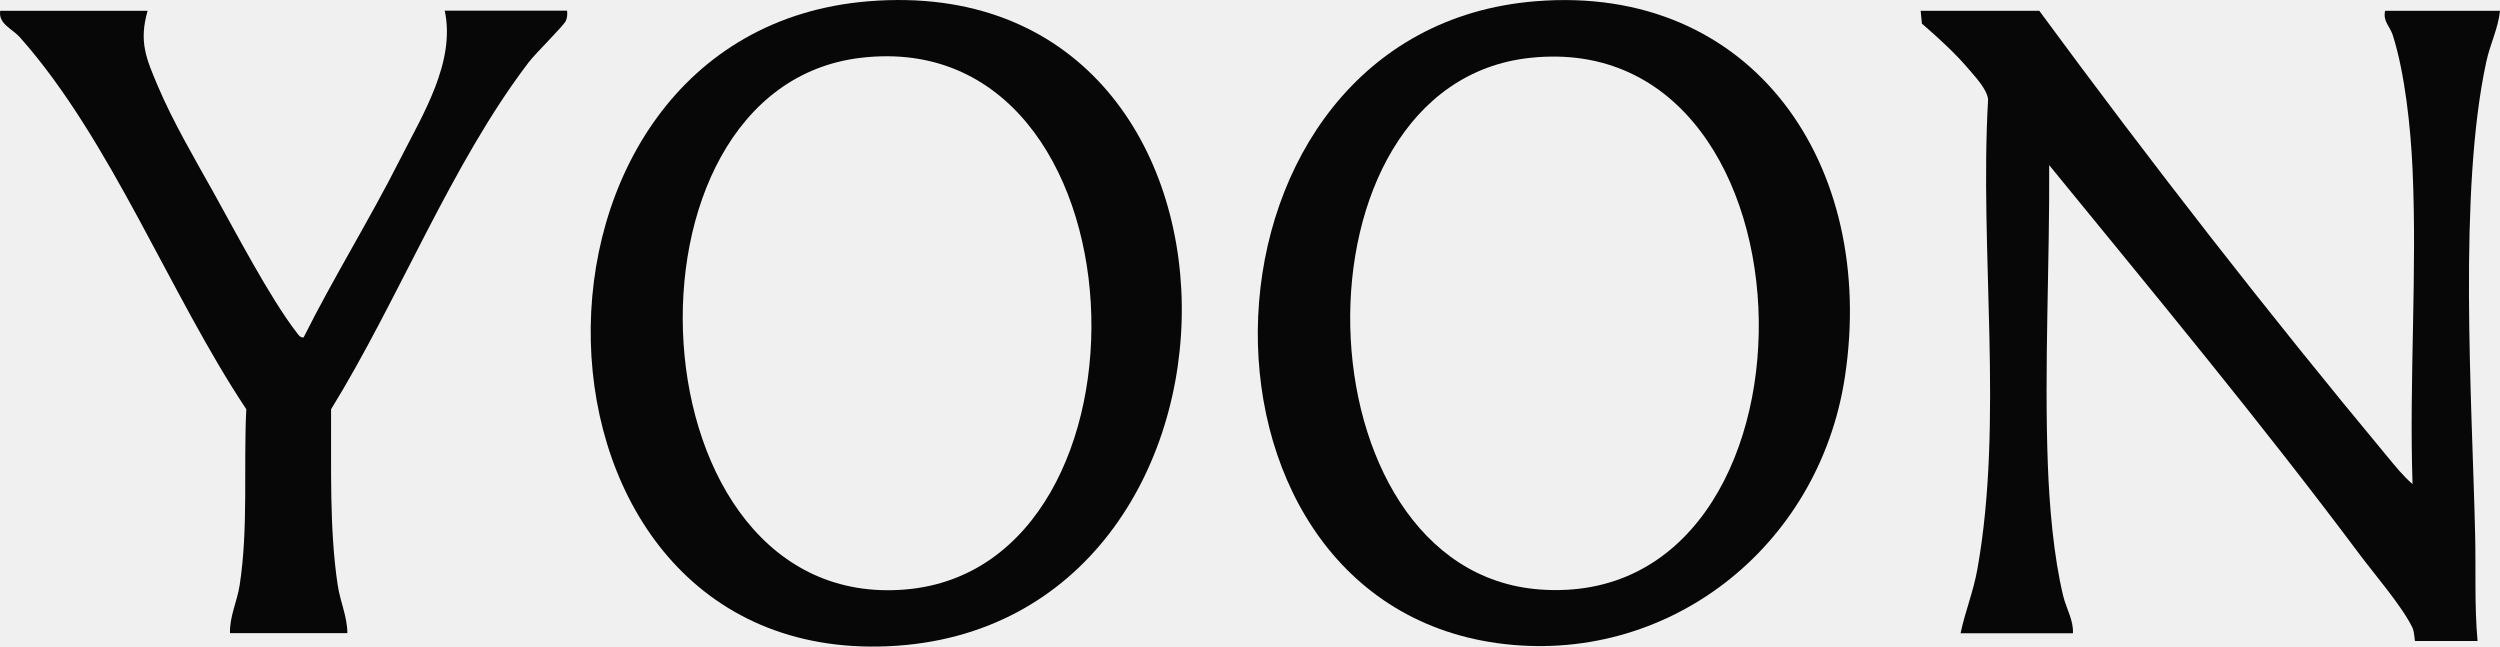
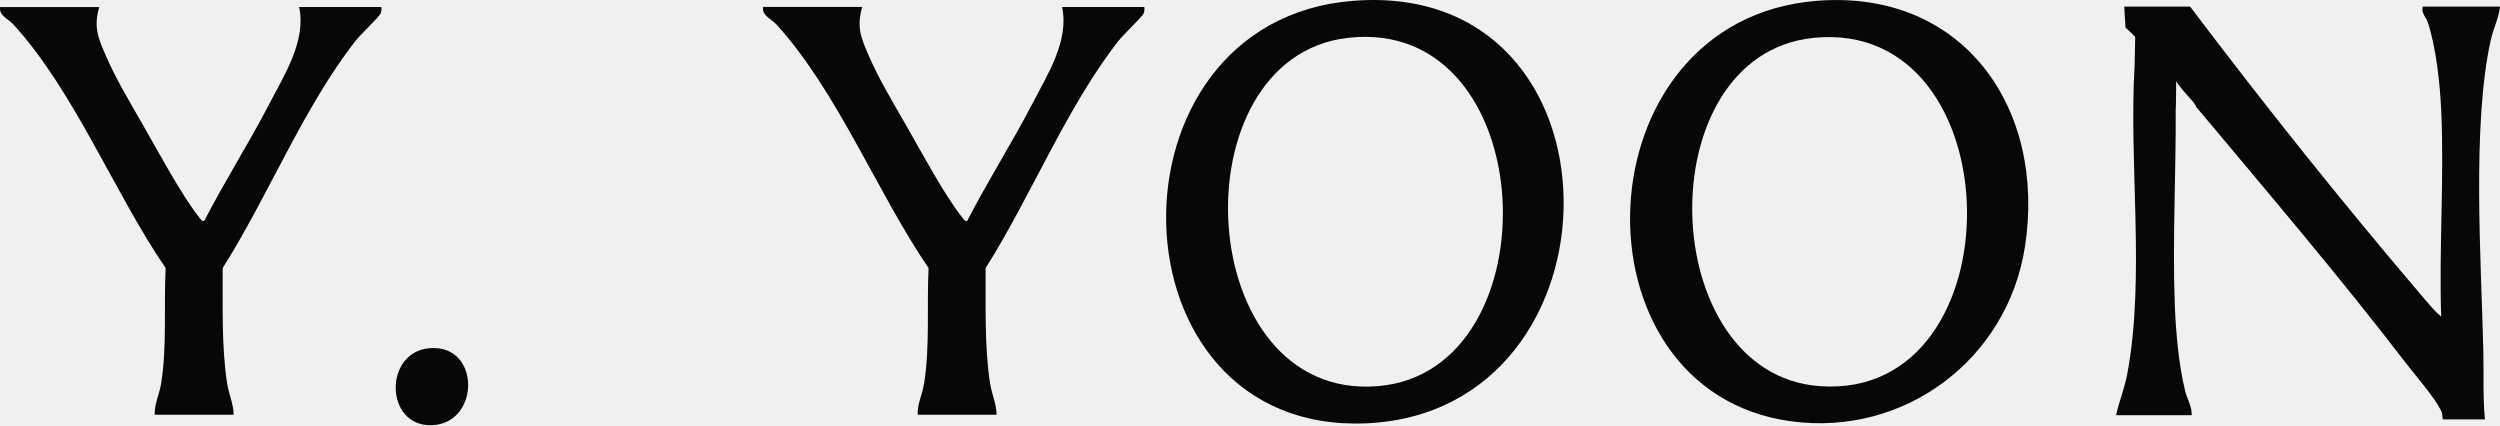
- <svg xmlns="http://www.w3.org/2000/svg" width="58" height="15" viewBox="0 0 58 15" fill="none">
-   <g clip-path="url(#clip0_371_50)">
-     <path d="M47.311 0.25C49.905 3.776 52.6 7.242 55.394 10.602C55.574 10.818 55.757 11.05 55.971 11.23C55.891 8.816 56.08 6.326 55.971 3.92C55.928 2.974 55.797 1.707 55.512 0.814C55.448 0.614 55.278 0.492 55.335 0.25H58C57.959 0.658 57.77 1.019 57.68 1.442C57.031 4.449 57.349 9.229 57.423 12.392C57.443 13.22 57.405 14.045 57.479 14.871H56.031C56.014 14.871 56.024 14.675 55.963 14.551C55.726 14.064 55.098 13.336 54.752 12.874C52.444 9.785 49.976 6.814 47.541 3.831C47.554 6.128 47.425 8.493 47.51 10.785C47.546 11.747 47.642 12.89 47.865 13.822C47.937 14.122 48.108 14.385 48.092 14.691H45.485C45.593 14.182 45.78 13.734 45.874 13.211C46.491 9.771 45.92 5.819 46.124 2.307C46.097 2.073 45.846 1.806 45.689 1.621C45.374 1.247 44.959 0.866 44.588 0.548L44.559 0.25H47.311Z" fill="#070707" />
-     <path d="M35.624 0.029C40.677 -0.382 43.543 3.843 42.803 8.736C42.199 12.734 38.648 15.458 34.745 14.922C26.998 13.859 27.386 0.697 35.624 0.029ZM35.508 1.341C29.75 1.946 30.043 13.256 35.724 13.676C42.607 14.185 42.458 0.61 35.508 1.341Z" fill="#070707" />
-     <path d="M20.155 0.029C29.802 -0.749 29.724 14.591 20.604 14.993C11.616 15.389 11.349 0.738 20.155 0.029ZM19.98 1.34C14.025 2.031 14.603 14.215 21.006 13.676C27.125 13.16 26.695 0.56 19.98 1.34Z" fill="#070707" />
-     <path d="M3.424 0.25C3.219 0.97 3.391 1.359 3.664 2.002C4.005 2.807 4.513 3.678 4.942 4.444C5.462 5.376 6.257 6.902 6.875 7.705C6.919 7.762 6.962 7.84 7.044 7.828C7.745 6.426 8.579 5.089 9.285 3.69C9.806 2.661 10.573 1.439 10.318 0.248H13.157C13.163 0.333 13.163 0.406 13.127 0.485C13.072 0.603 12.429 1.231 12.265 1.446C10.473 3.794 9.243 6.963 7.681 9.494C7.689 10.812 7.638 12.275 7.835 13.576C7.894 13.964 8.058 14.309 8.059 14.689H5.336C5.324 14.303 5.499 13.965 5.56 13.576C5.764 12.253 5.648 10.834 5.714 9.494C3.942 6.831 2.574 3.249 0.47 0.875C0.28 0.66 -0.043 0.555 0.005 0.25H3.424Z" fill="#070707" />
+ <svg xmlns="http://www.w3.org/2000/svg" width="194" height="33" viewBox="0 0 194 33" fill="none">
+   <g clip-path="url(#clip0_1304_22)">
+     <path d="M168.765 23.663C168.575 18.64 168.864 13.455 168.835 8.425C168.877 8.475 168.872 3.851 168.914 3.901C168.841 3.657 166.537 1.99 165.707 2.055C165.707 2.06 165.645 5.08 165.647 5.085C165.188 12.782 166.474 21.44 165.084 28.979C164.873 30.122 164.453 31.105 164.21 32.221H170.075C170.109 31.55 169.725 30.974 169.563 30.316C169.062 28.274 168.846 25.77 168.765 23.663Z" fill="#070707" />
+     <path d="M140.989 0.063C152.355 -0.836 158.802 8.42 157.137 19.141C155.778 27.901 147.79 33.87 139.011 32.696C121.582 30.366 122.456 1.528 140.989 0.063ZM140.728 2.939C127.775 4.265 128.432 29.044 141.213 29.965C156.696 31.081 156.362 1.337 140.728 2.939Z" fill="#070707" />
+     <path d="M105.003 0.063C126.703 -1.641 126.528 31.97 106.012 32.851C85.794 33.718 85.191 1.62 105.003 0.063ZM104.609 2.936C91.212 4.451 92.514 31.147 106.918 29.965C120.682 28.835 119.714 1.227 104.609 2.936Z" fill="#070707" />
+     <path d="M33.351 27.018C37.306 26.706 37.275 32.835 33.537 32.995C29.85 33.152 29.741 27.302 33.351 27.018Z" fill="#070707" />
+     <path d="M66.906 0.548C66.447 2.126 66.833 2.978 67.446 4.386C68.213 6.15 69.356 8.058 70.321 9.738C71.492 11.78 73.279 15.123 74.67 16.882C74.769 17.008 74.866 17.178 75.051 17.152C76.626 14.079 78.502 11.151 80.091 8.084C81.262 5.83 82.99 3.154 82.415 0.543H88.802C88.815 0.729 88.815 0.889 88.734 1.062C88.612 1.321 87.164 2.698 86.796 3.169C82.765 8.312 79.997 15.256 76.483 20.803C76.501 23.689 76.386 26.895 76.83 29.747C76.963 30.596 77.331 31.351 77.334 32.185H71.208C71.182 31.338 71.576 30.599 71.712 29.747C72.171 26.848 71.91 23.739 72.058 20.803C68.072 14.963 64.994 7.115 60.261 1.909C59.834 1.439 59.111 1.209 59.215 0.538H66.906V0.548Z" fill="#070707" />
+     <path d="M7.701 0.548C7.242 2.126 7.628 2.978 8.241 4.385C9.008 6.15 10.151 8.058 11.116 9.738C12.288 11.78 14.075 15.122 15.465 16.881C15.564 17.007 15.661 17.177 15.846 17.151C17.422 14.079 19.298 11.151 20.886 8.084C22.058 5.83 23.785 3.153 23.211 0.542H29.597C29.61 0.729 29.61 0.888 29.529 1.062C29.407 1.321 27.959 2.697 27.591 3.169C23.561 8.312 20.793 15.256 17.278 20.803C17.297 23.689 17.182 26.895 17.625 29.747C17.759 30.596 18.126 31.351 18.129 32.185H12.003C11.977 31.338 12.371 30.599 12.507 29.747C12.966 26.848 12.705 23.739 12.854 20.803C8.868 14.968 5.789 7.119 1.057 1.916C0.629 1.447 -0.096 1.216 0.011 0.548H7.701Z" fill="#070707" />
+     <path d="M194 0.514H188.005C187.877 1.043 188.261 1.311 188.404 1.748C189.046 3.707 189.341 6.483 189.437 8.556C189.683 13.828 189.257 19.283 189.437 24.573C188.955 24.177 188.542 23.668 188.138 23.196C181.851 15.833 175.791 8.239 169.955 0.514H164.841L164.938 2.134C165.426 2.582 165.903 3.051 166.307 3.518C166.425 3.652 166.563 3.809 166.701 3.971C167.275 4.255 167.763 4.69 168.181 5.219C168.52 5.649 168.728 6.147 169.057 6.582C169.409 7.051 169.827 7.476 170.202 7.927C170.32 8.069 170.411 8.223 170.474 8.386C170.474 8.386 170.474 8.386 170.474 8.388C170.474 8.378 170.474 8.367 170.474 8.357C175.95 14.895 181.501 21.403 186.695 28.172C187.473 29.183 188.882 30.78 189.419 31.847C189.555 32.117 189.534 32.547 189.57 32.547H192.829C192.664 30.738 192.748 28.929 192.704 27.115C192.537 20.184 191.822 9.712 193.28 3.122C193.484 2.197 193.909 1.405 194 0.511V0.514Z" fill="#070707" />
  </g>
  <defs>
-     <clipPath id="clip0_371_50">
-       <rect width="58" height="15" fill="white" />
+     <clipPath id="clip0_1304_22">
+       <rect width="194" height="33" fill="white" />
    </clipPath>
  </defs>
</svg>
